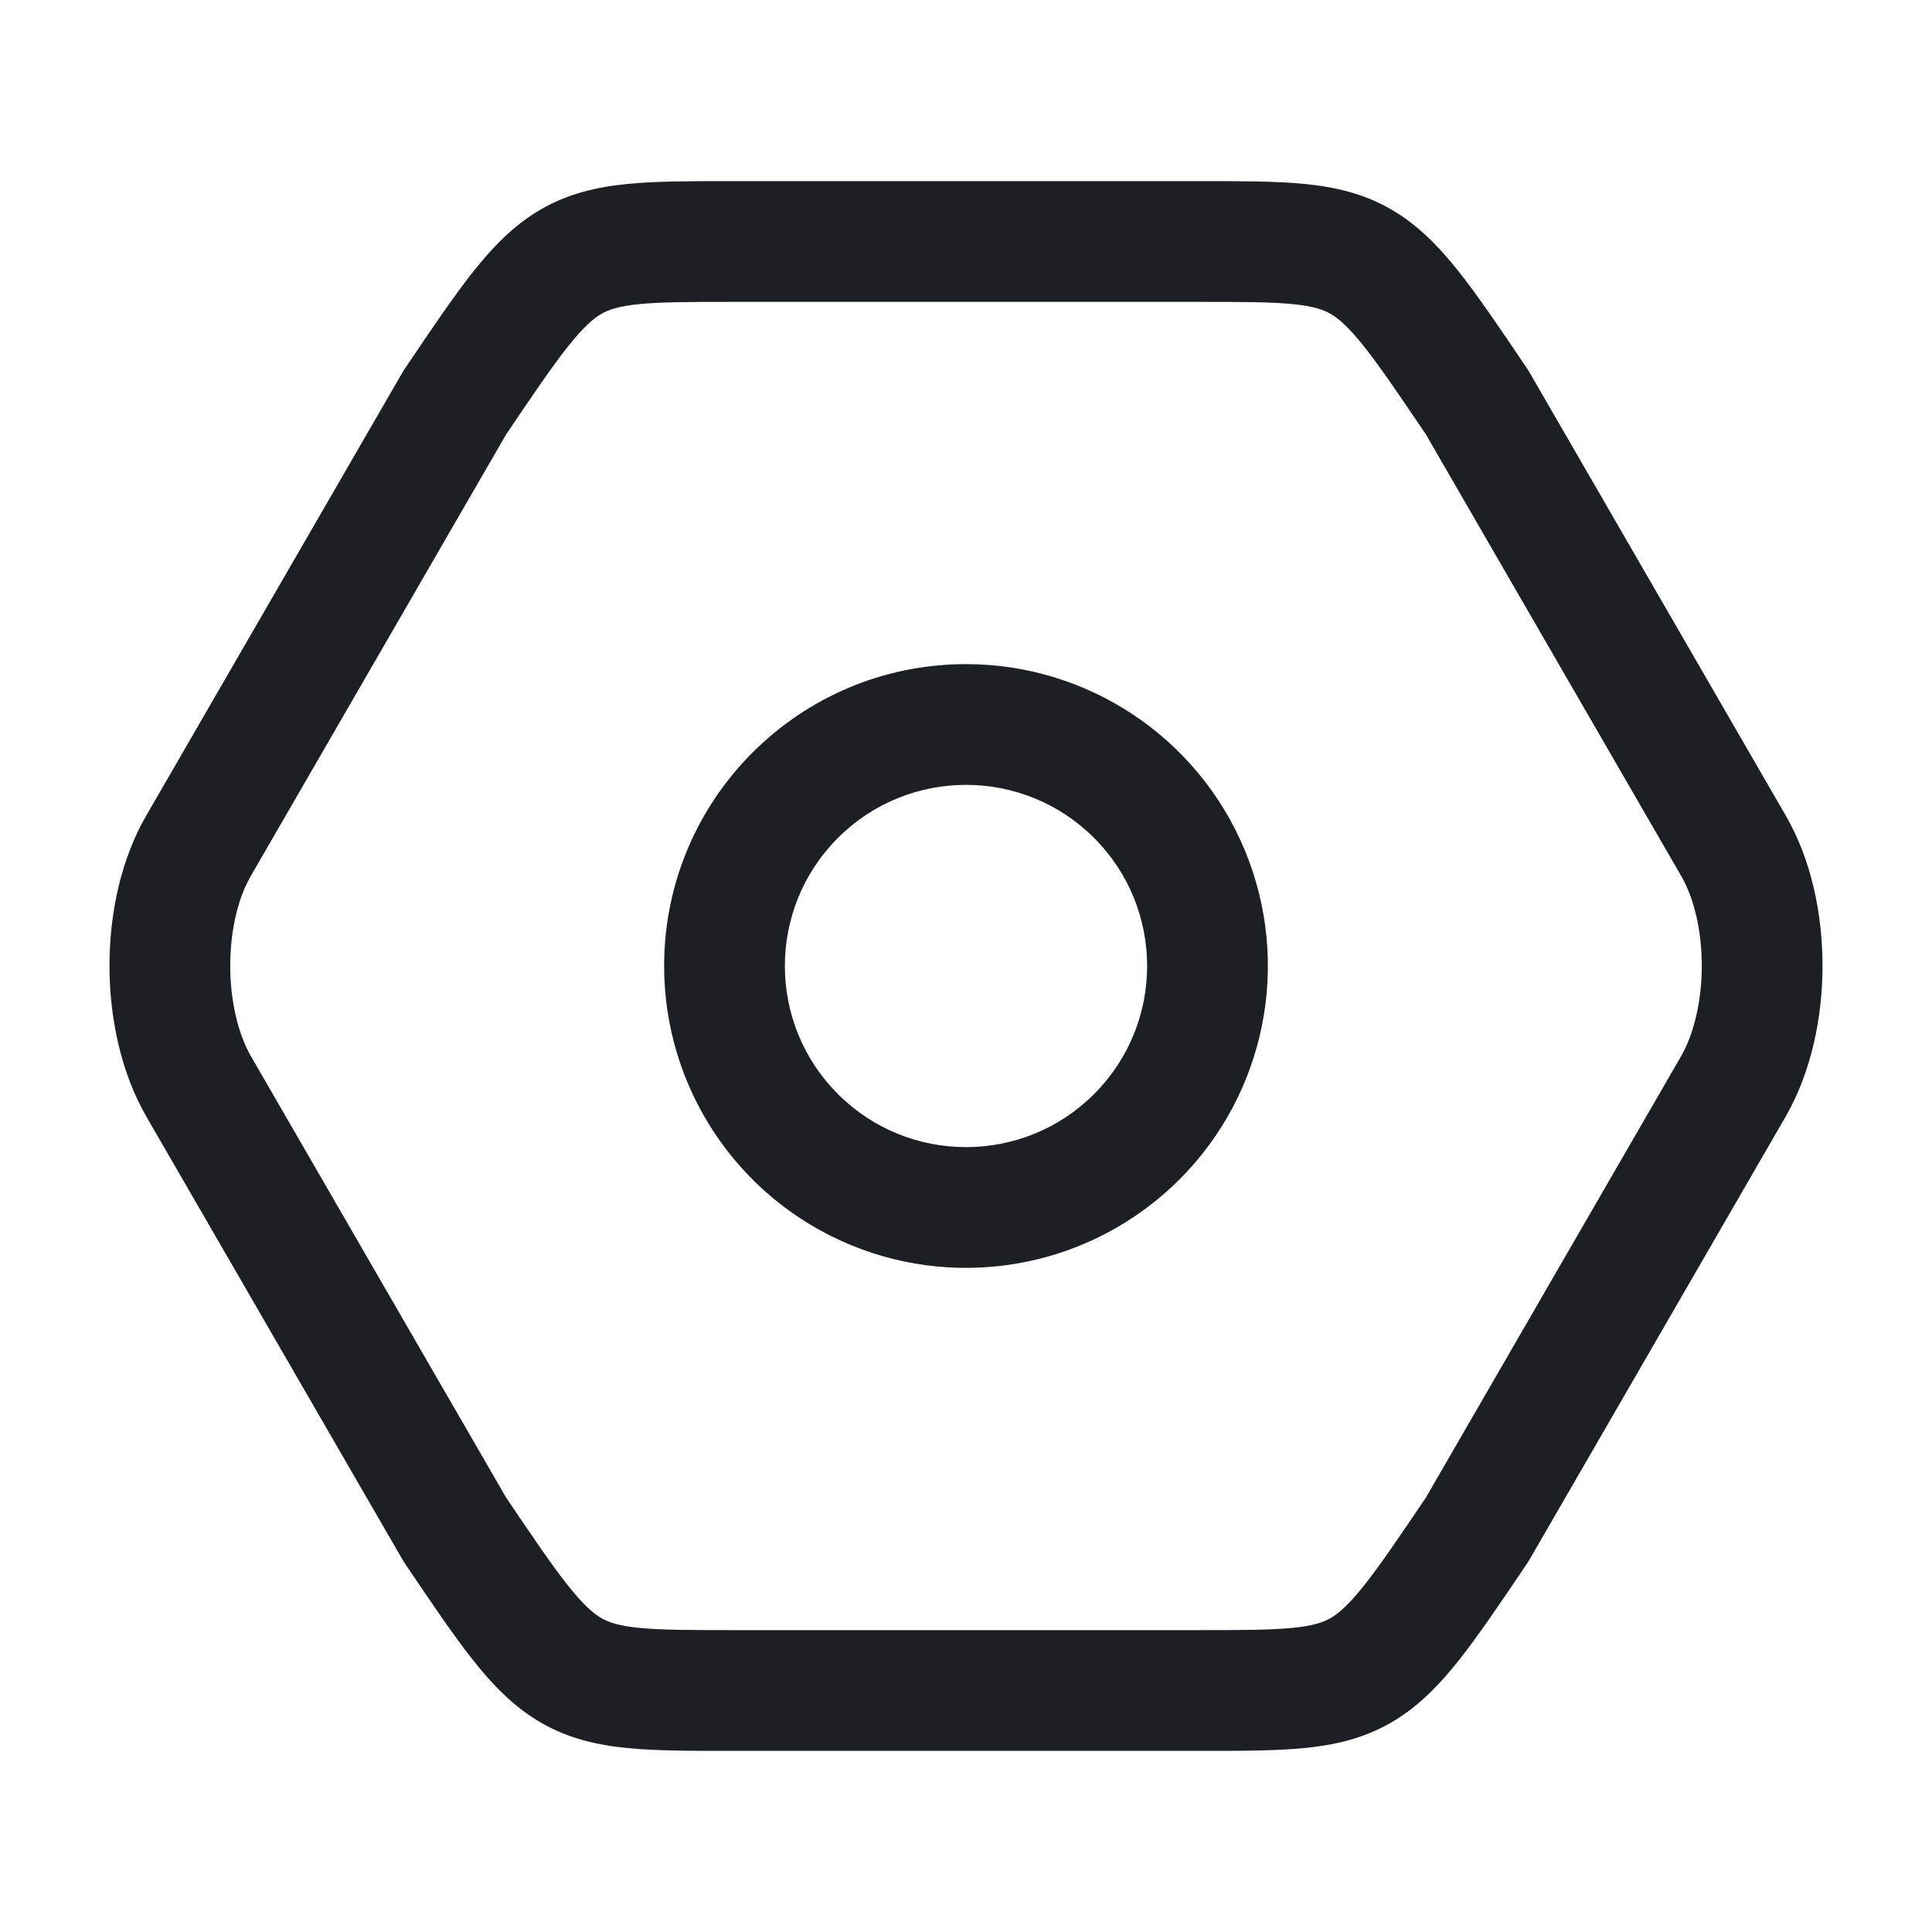
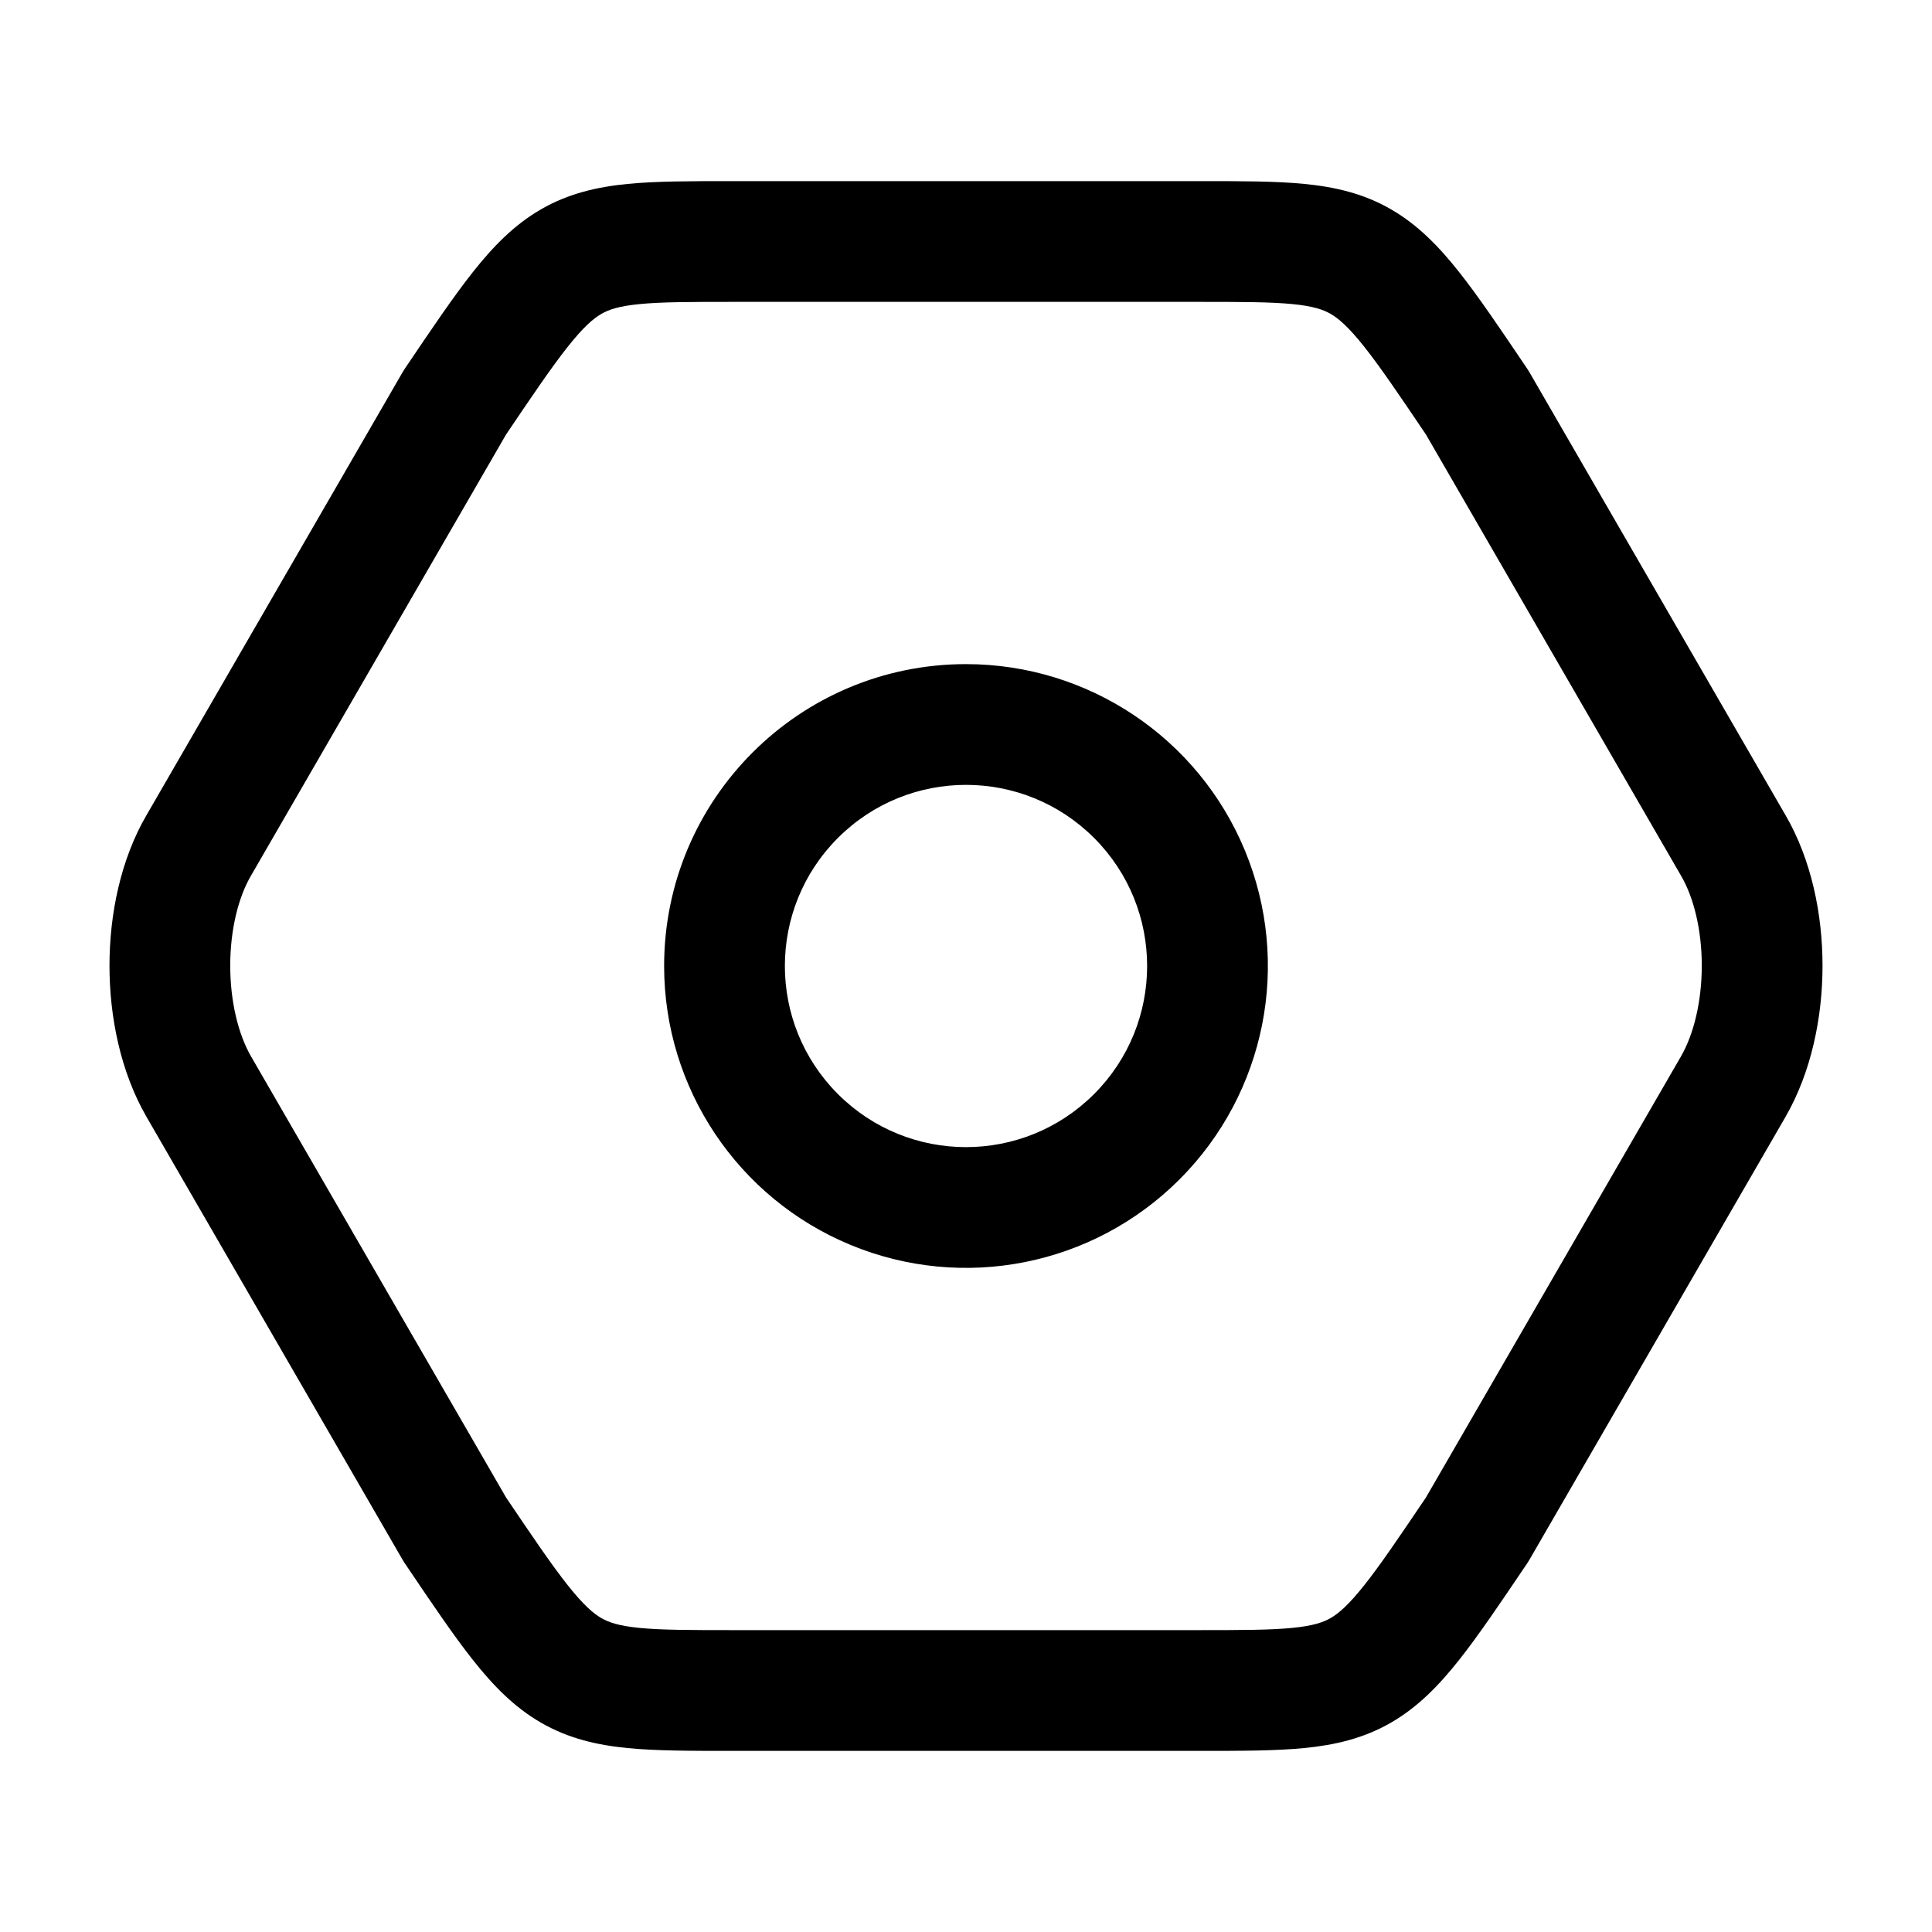
<svg xmlns="http://www.w3.org/2000/svg" t="1723955710366" class="icon" viewBox="0 0 1024 1024" version="1.1" p-id="2884" width="200" height="200">
-   <path d="M77.77 431.834l-0.045 0.08c-13.781 23.584-19.698 52.65-19.698 79.926 0 27.325 5.938 56.453 19.66 80.18l135.678 234.664c0.371 0.642 0.764 1.271 1.179 1.886l0.698 1.034c13.807 20.454 25.18 37.304 35.449 50.267 10.611 13.393 21.771 24.933 36.015 33.167 14.564 8.418 29.734 11.884 45.91 13.475 15.137 1.488 33.355 1.488 54.61 1.487h249.12c21.364 0.001 39.656 0.001 54.846-1.486 16.219-1.587 31.424-5.046 46.015-13.456 14.282-8.232 25.464-19.776 36.09-33.178 10.28-12.968 21.655-29.821 35.459-50.271l0.701-1.039a31.97 31.97 0 0 0 1.18-1.886l135.68-234.667c13.721-23.727 19.657-52.852 19.657-80.177 0-27.275-5.916-56.341-19.696-79.924l-0.047-0.082-135.594-234.518a31.97 31.97 0 0 0-1.18-1.886l-0.697-1.032c-13.807-20.456-25.18-37.306-35.45-50.269-10.61-13.393-21.771-24.933-36.015-33.167-14.564-8.419-29.734-11.885-45.91-13.475-15.137-1.489-33.355-1.488-54.609-1.487h-249.55c-21.255 0-39.473-0.001-54.61 1.487-16.176 1.59-31.346 5.057-45.91 13.475-14.244 8.234-25.404 19.774-36.015 33.167-10.27 12.963-21.643 29.813-35.449 50.267l-0.698 1.034a32.503 32.503 0 0 0-1.18 1.886L77.771 431.834zM133.09 559.98c-6.759-11.686-11.062-29.066-11.062-48.14 0-19.093 4.311-36.286 10.977-47.674l135.209-233.852c14.34-21.243 24.194-35.778 32.644-46.443 8.403-10.607 13.669-15.067 17.878-17.5 3.889-2.248 9.2-4.115 20.144-5.191 11.635-1.144 26.687-1.18 49.815-1.18h246.613c23.129 0 38.18 0.036 49.816 1.18 10.944 1.076 16.254 2.943 20.143 5.191 4.21 2.433 9.476 6.893 17.879 17.5 8.449 10.665 18.303 25.2 32.643 46.443l135.123 233.703 0.087 0.149c6.666 11.388 10.976 28.581 10.976 47.674 0 19.074-4.305 36.457-11.063 48.143L755.788 793.686c-14.341 21.244-24.192 35.774-32.643 46.434-8.401 10.597-13.672 15.054-17.897 17.489-3.916 2.257-9.271 4.131-20.292 5.21-11.704 1.146-26.843 1.181-50.075 1.181H388.694c-23.128 0-38.18-0.036-49.815-1.18-10.944-1.076-16.255-2.943-20.144-5.191-4.209-2.433-9.475-6.893-17.878-17.5-8.45-10.665-18.304-25.201-32.644-46.443L133.089 559.98zM352 512a159.999 159.999 0 0 0 273.137 113.137A159.999 159.999 0 0 0 512 352a159.999 159.999 0 0 0-160 160z m227.882-67.882a95.996 95.996 0 0 1 0 135.764 95.996 95.996 0 0 1-135.764 0 95.996 95.996 0 0 1 0-135.764 95.996 95.996 0 0 1 135.764 0z" fill="#1C1F23" p-id="2885" />
+   <path fill="currentColor" d="M77.77 431.834l-0.045 0.08c-13.781 23.584-19.698 52.65-19.698 79.926 0 27.325 5.938 56.453 19.66 80.18l135.678 234.664c0.371 0.642 0.764 1.271 1.179 1.886l0.698 1.034c13.807 20.454 25.18 37.304 35.449 50.267 10.611 13.393 21.771 24.933 36.015 33.167 14.564 8.418 29.734 11.884 45.91 13.475 15.137 1.488 33.355 1.488 54.61 1.487h249.12c21.364 0.001 39.656 0.001 54.846-1.486 16.219-1.587 31.424-5.046 46.015-13.456 14.282-8.232 25.464-19.776 36.09-33.178 10.28-12.968 21.655-29.821 35.459-50.271l0.701-1.039a31.97 31.97 0 0 0 1.18-1.886l135.68-234.667c13.721-23.727 19.657-52.852 19.657-80.177 0-27.275-5.916-56.341-19.696-79.924l-0.047-0.082-135.594-234.518a31.97 31.97 0 0 0-1.18-1.886l-0.697-1.032c-13.807-20.456-25.18-37.306-35.45-50.269-10.61-13.393-21.771-24.933-36.015-33.167-14.564-8.419-29.734-11.885-45.91-13.475-15.137-1.489-33.355-1.488-54.609-1.487h-249.55c-21.255 0-39.473-0.001-54.61 1.487-16.176 1.59-31.346 5.057-45.91 13.475-14.244 8.234-25.404 19.774-36.015 33.167-10.27 12.963-21.643 29.813-35.449 50.267l-0.698 1.034a32.503 32.503 0 0 0-1.18 1.886L77.771 431.834zM133.09 559.98c-6.759-11.686-11.062-29.066-11.062-48.14 0-19.093 4.311-36.286 10.977-47.674l135.209-233.852c14.34-21.243 24.194-35.778 32.644-46.443 8.403-10.607 13.669-15.067 17.878-17.5 3.889-2.248 9.2-4.115 20.144-5.191 11.635-1.144 26.687-1.18 49.815-1.18h246.613c23.129 0 38.18 0.036 49.816 1.18 10.944 1.076 16.254 2.943 20.143 5.191 4.21 2.433 9.476 6.893 17.879 17.5 8.449 10.665 18.303 25.2 32.643 46.443l135.123 233.703 0.087 0.149c6.666 11.388 10.976 28.581 10.976 47.674 0 19.074-4.305 36.457-11.063 48.143L755.788 793.686c-14.341 21.244-24.192 35.774-32.643 46.434-8.401 10.597-13.672 15.054-17.897 17.489-3.916 2.257-9.271 4.131-20.292 5.21-11.704 1.146-26.843 1.181-50.075 1.181H388.694c-23.128 0-38.18-0.036-49.815-1.18-10.944-1.076-16.255-2.943-20.144-5.191-4.209-2.433-9.475-6.893-17.878-17.5-8.45-10.665-18.304-25.201-32.644-46.443L133.089 559.98zM352 512a159.999 159.999 0 0 0 273.137 113.137A159.999 159.999 0 0 0 512 352a159.999 159.999 0 0 0-160 160z m227.882-67.882a95.996 95.996 0 0 1 0 135.764 95.996 95.996 0 0 1-135.764 0 95.996 95.996 0 0 1 0-135.764 95.996 95.996 0 0 1 135.764 0z" p-id="2885" />
</svg>
